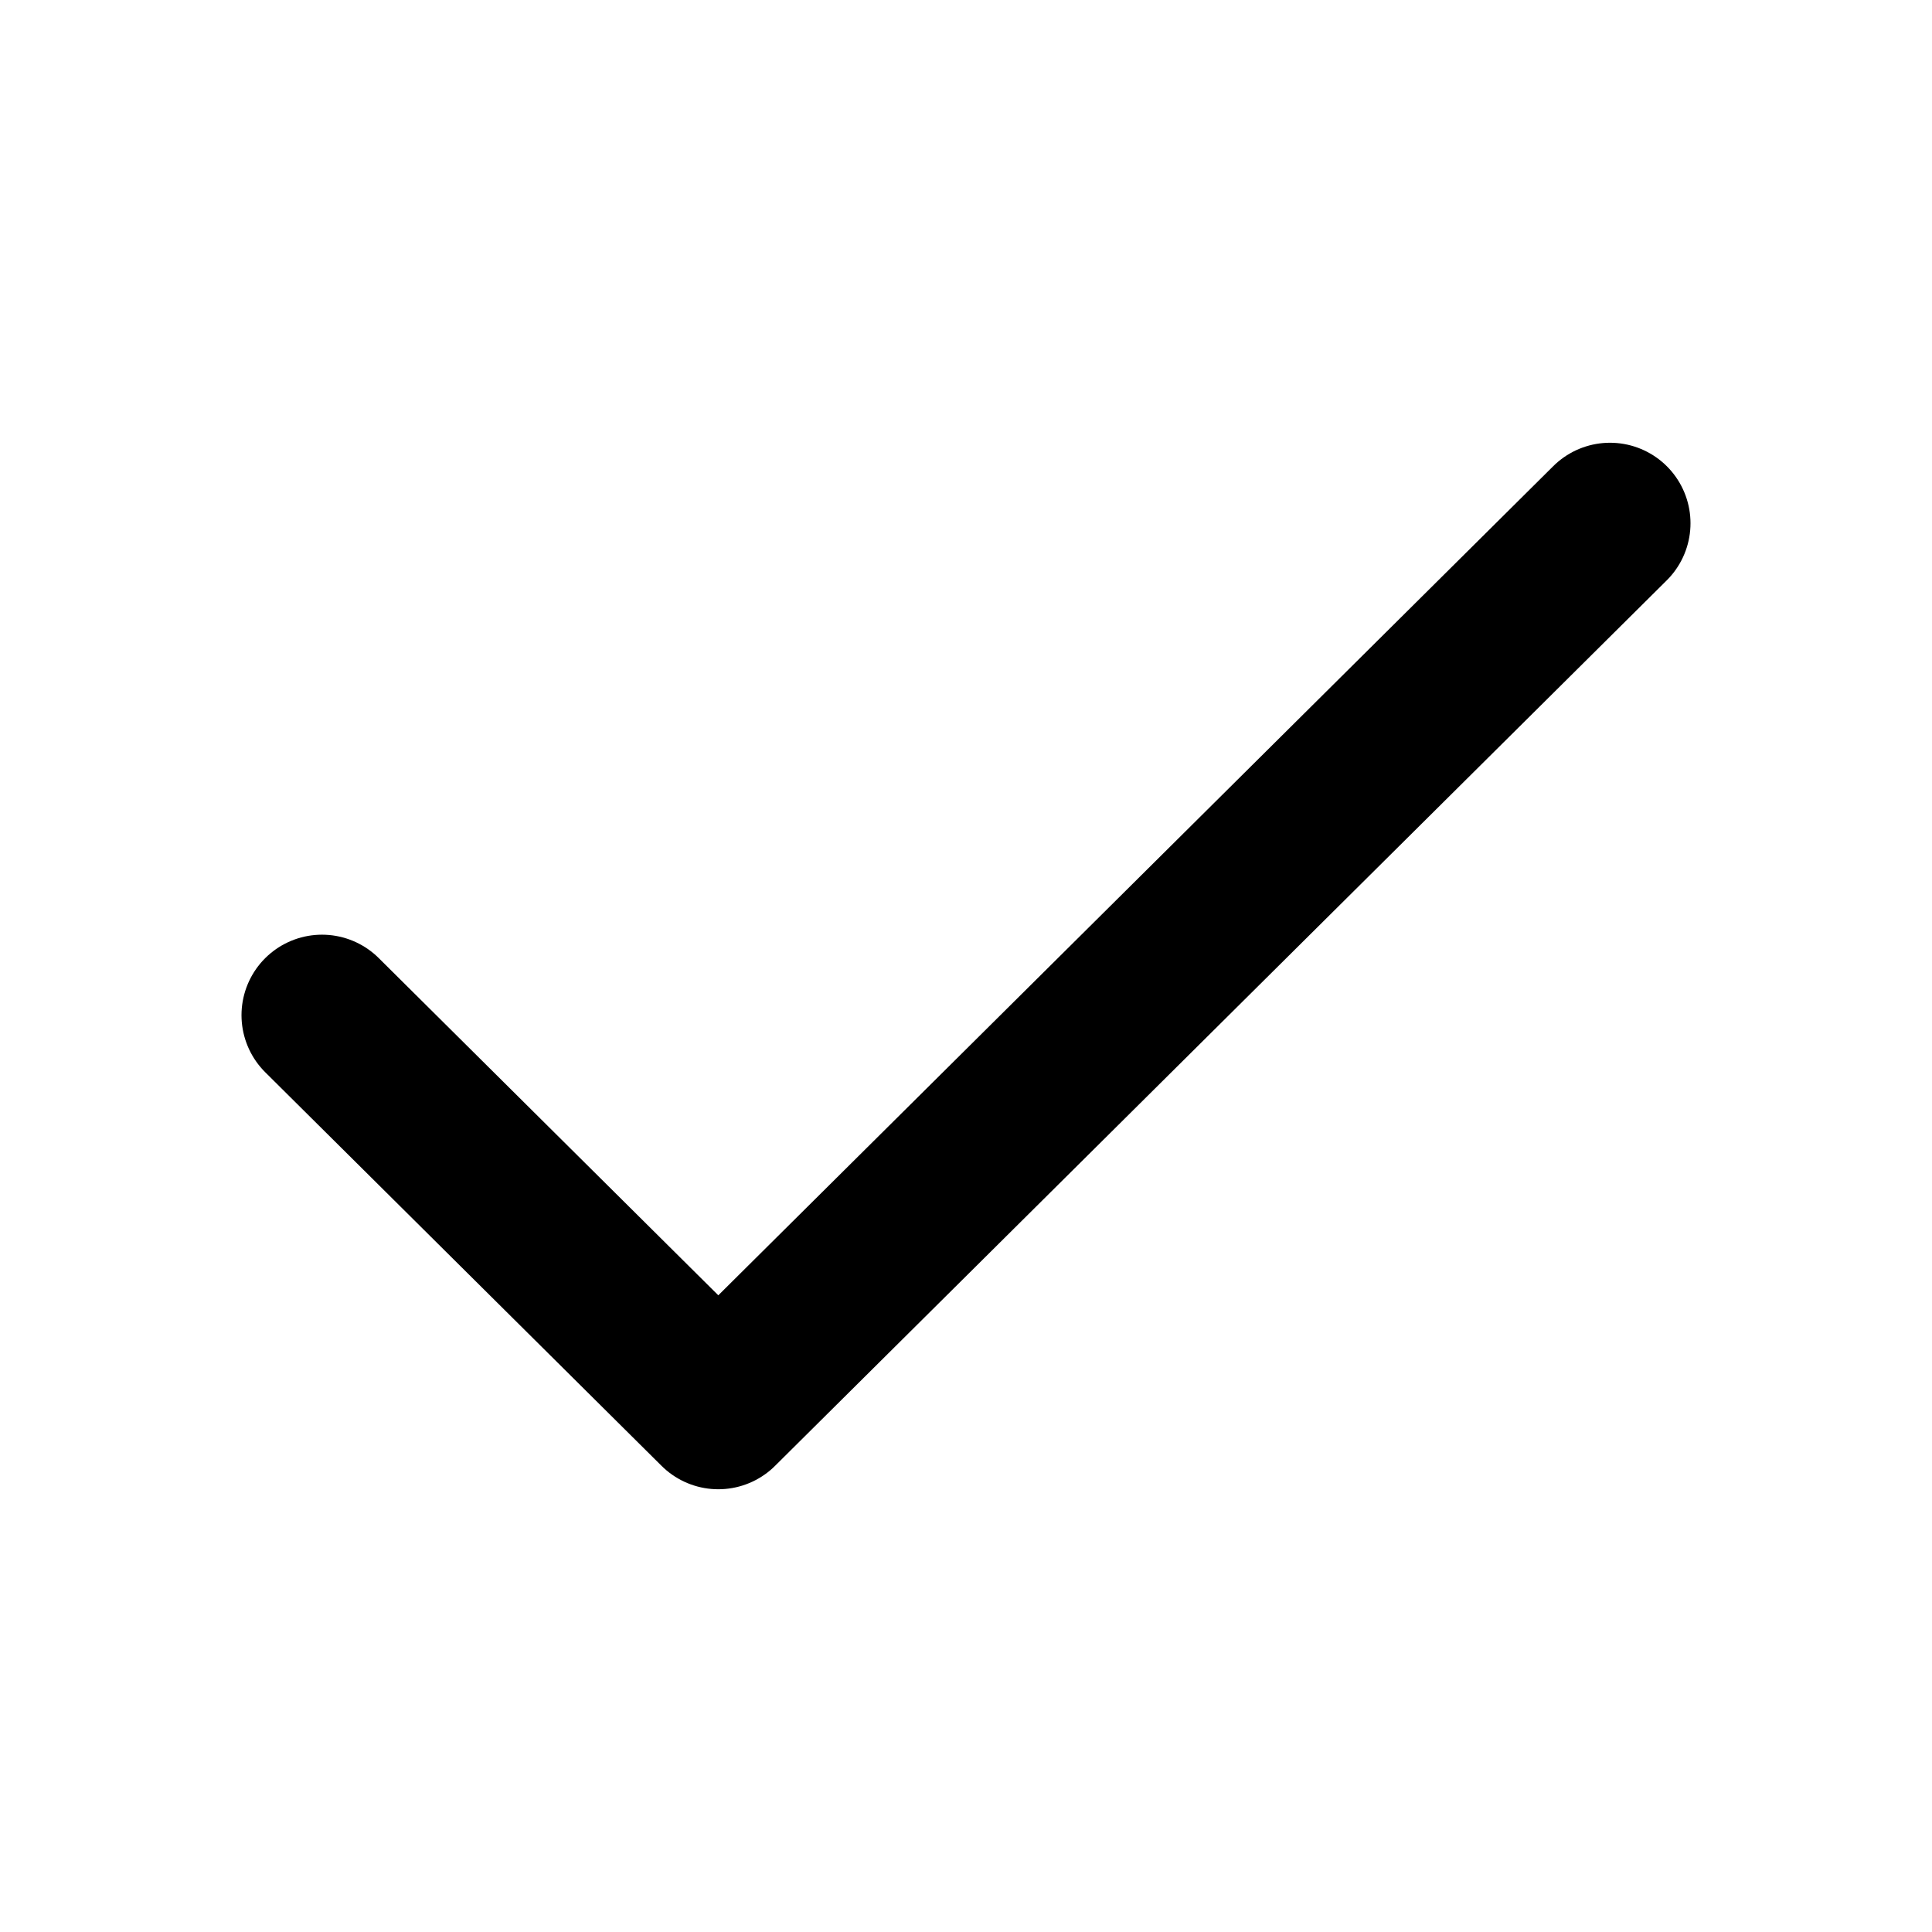
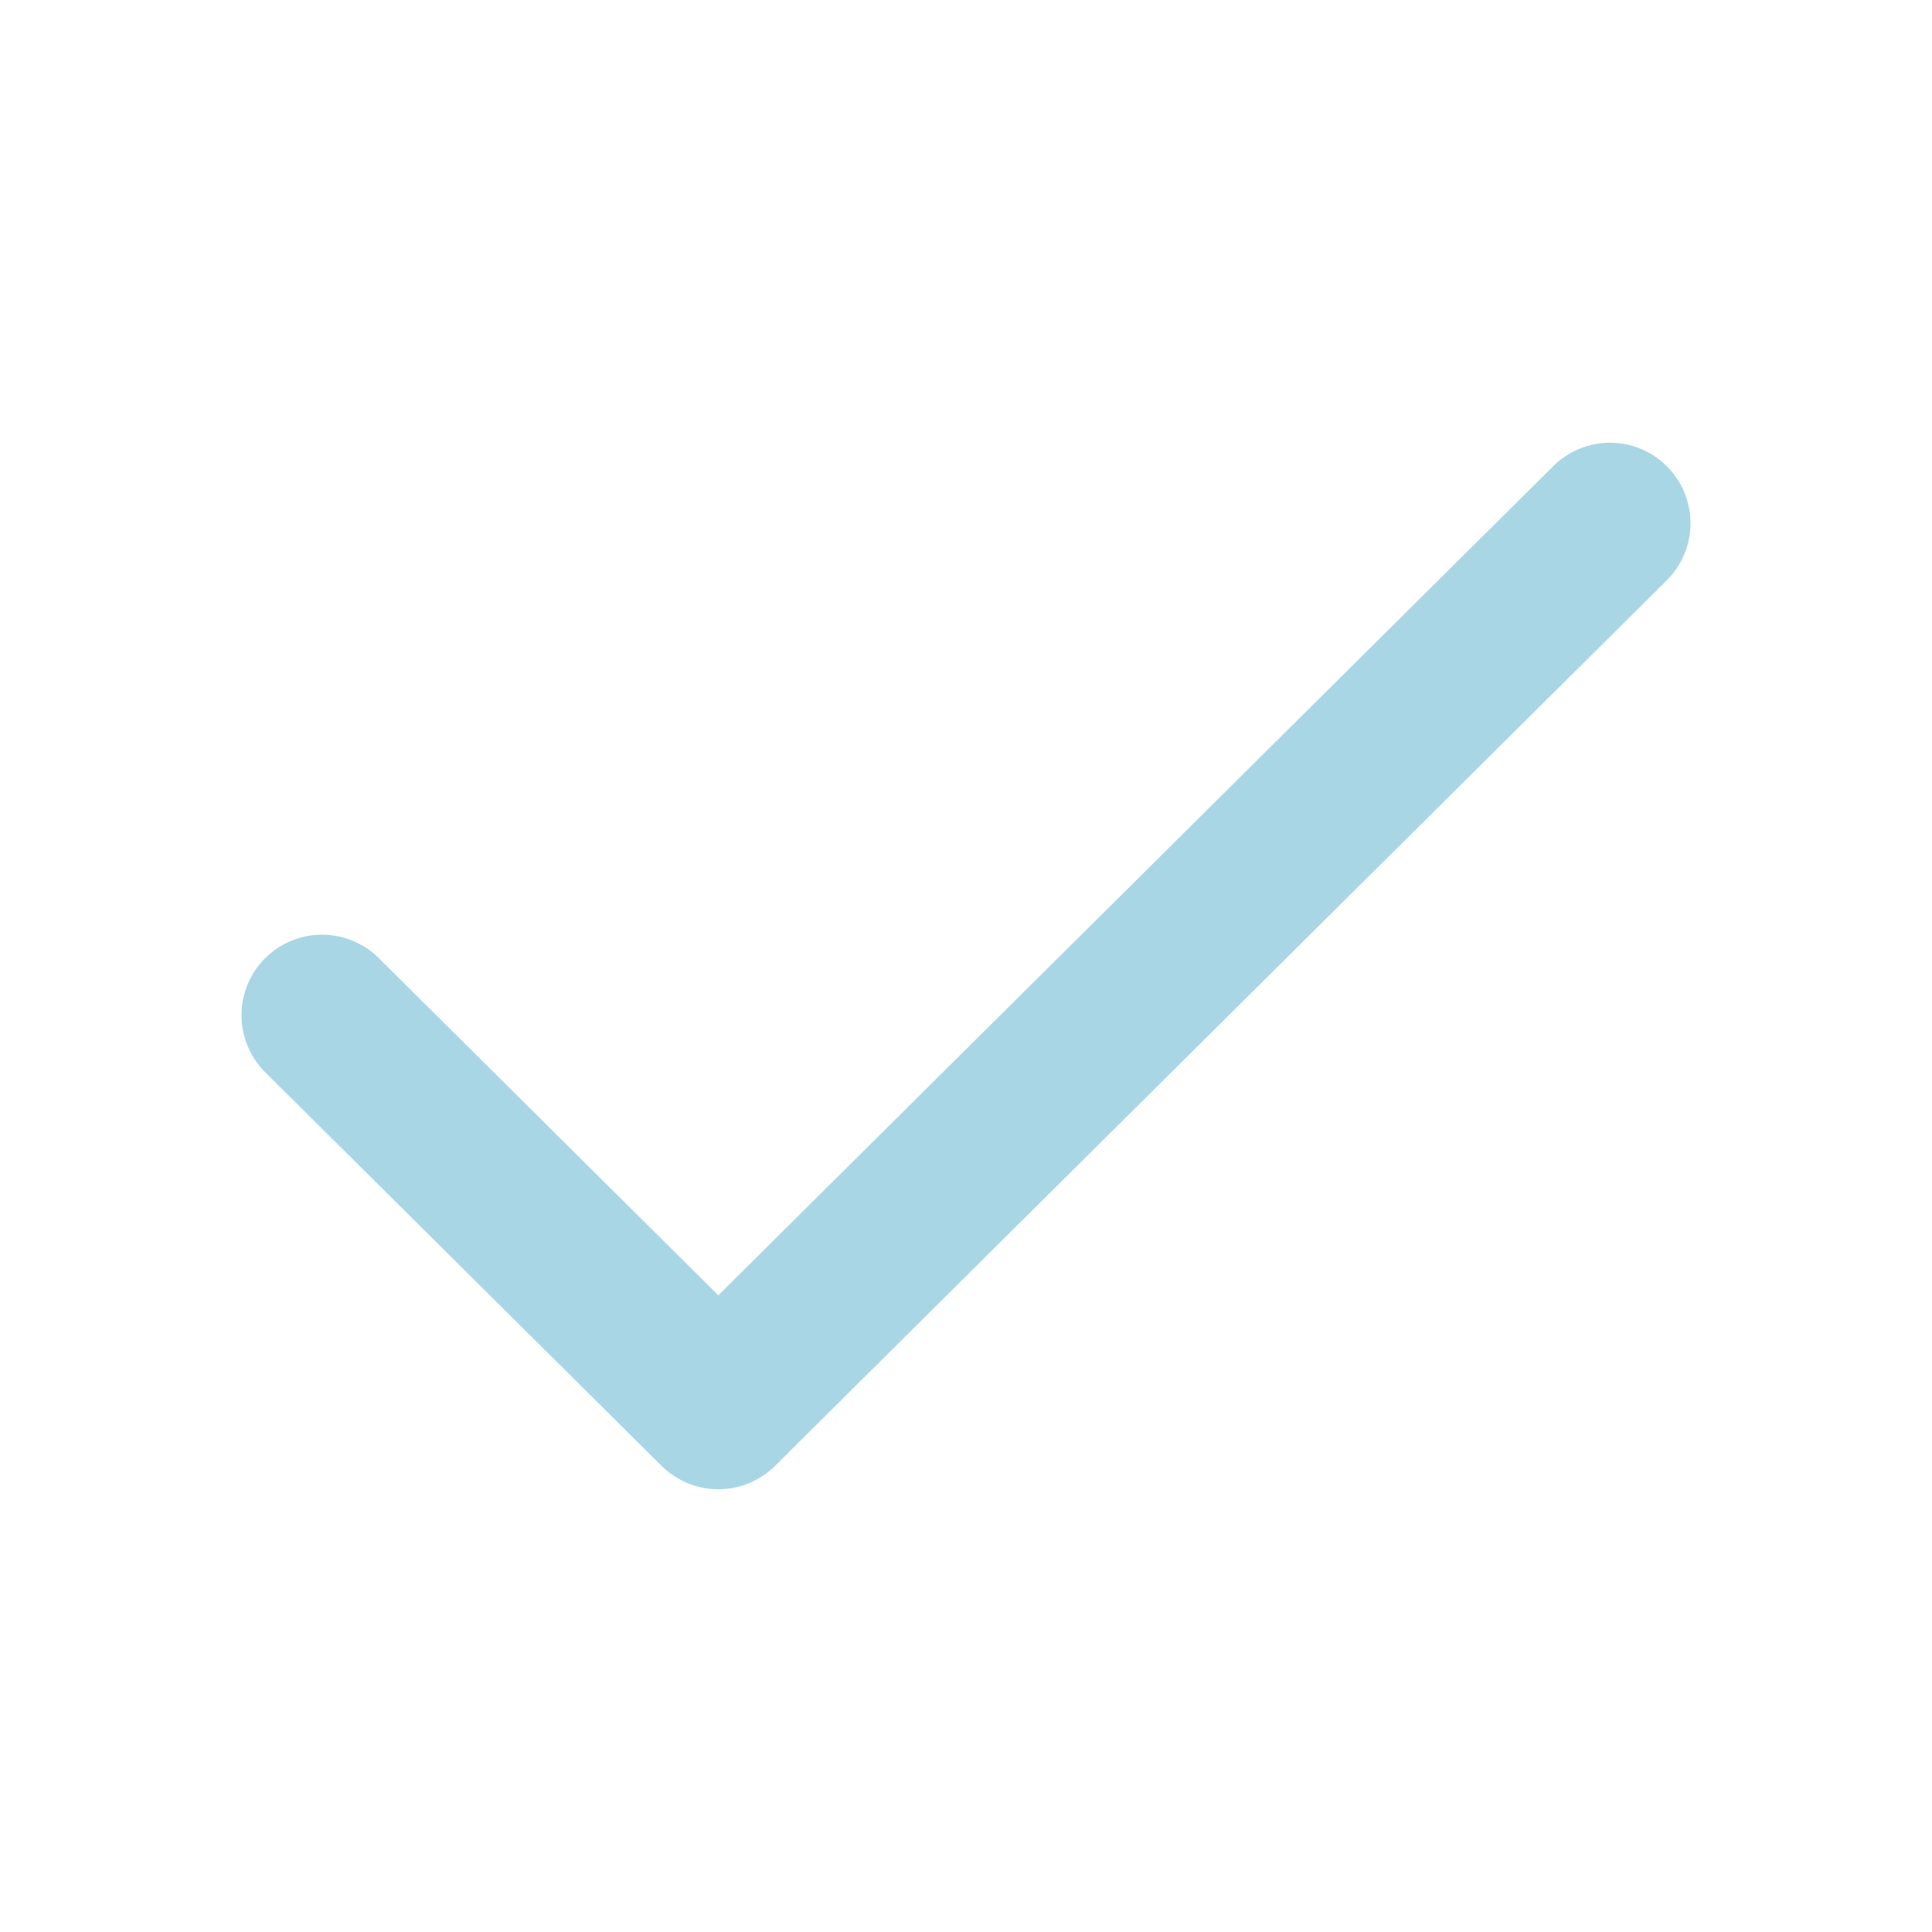
<svg xmlns="http://www.w3.org/2000/svg" width="800px" height="800px" viewBox="0 0 24 24" fill="none">
-   <path d="M4 12.611L8.923 17.5L20 6.5" stroke="#000000" stroke-width="2" stroke-linecap="round" stroke-linejoin="round" />
+   <path d="M4 12.611L8.923 17.5L20 6.5" stroke="#A9D6E5" stroke-width="2" stroke-linecap="round" stroke-linejoin="round" />
</svg>
